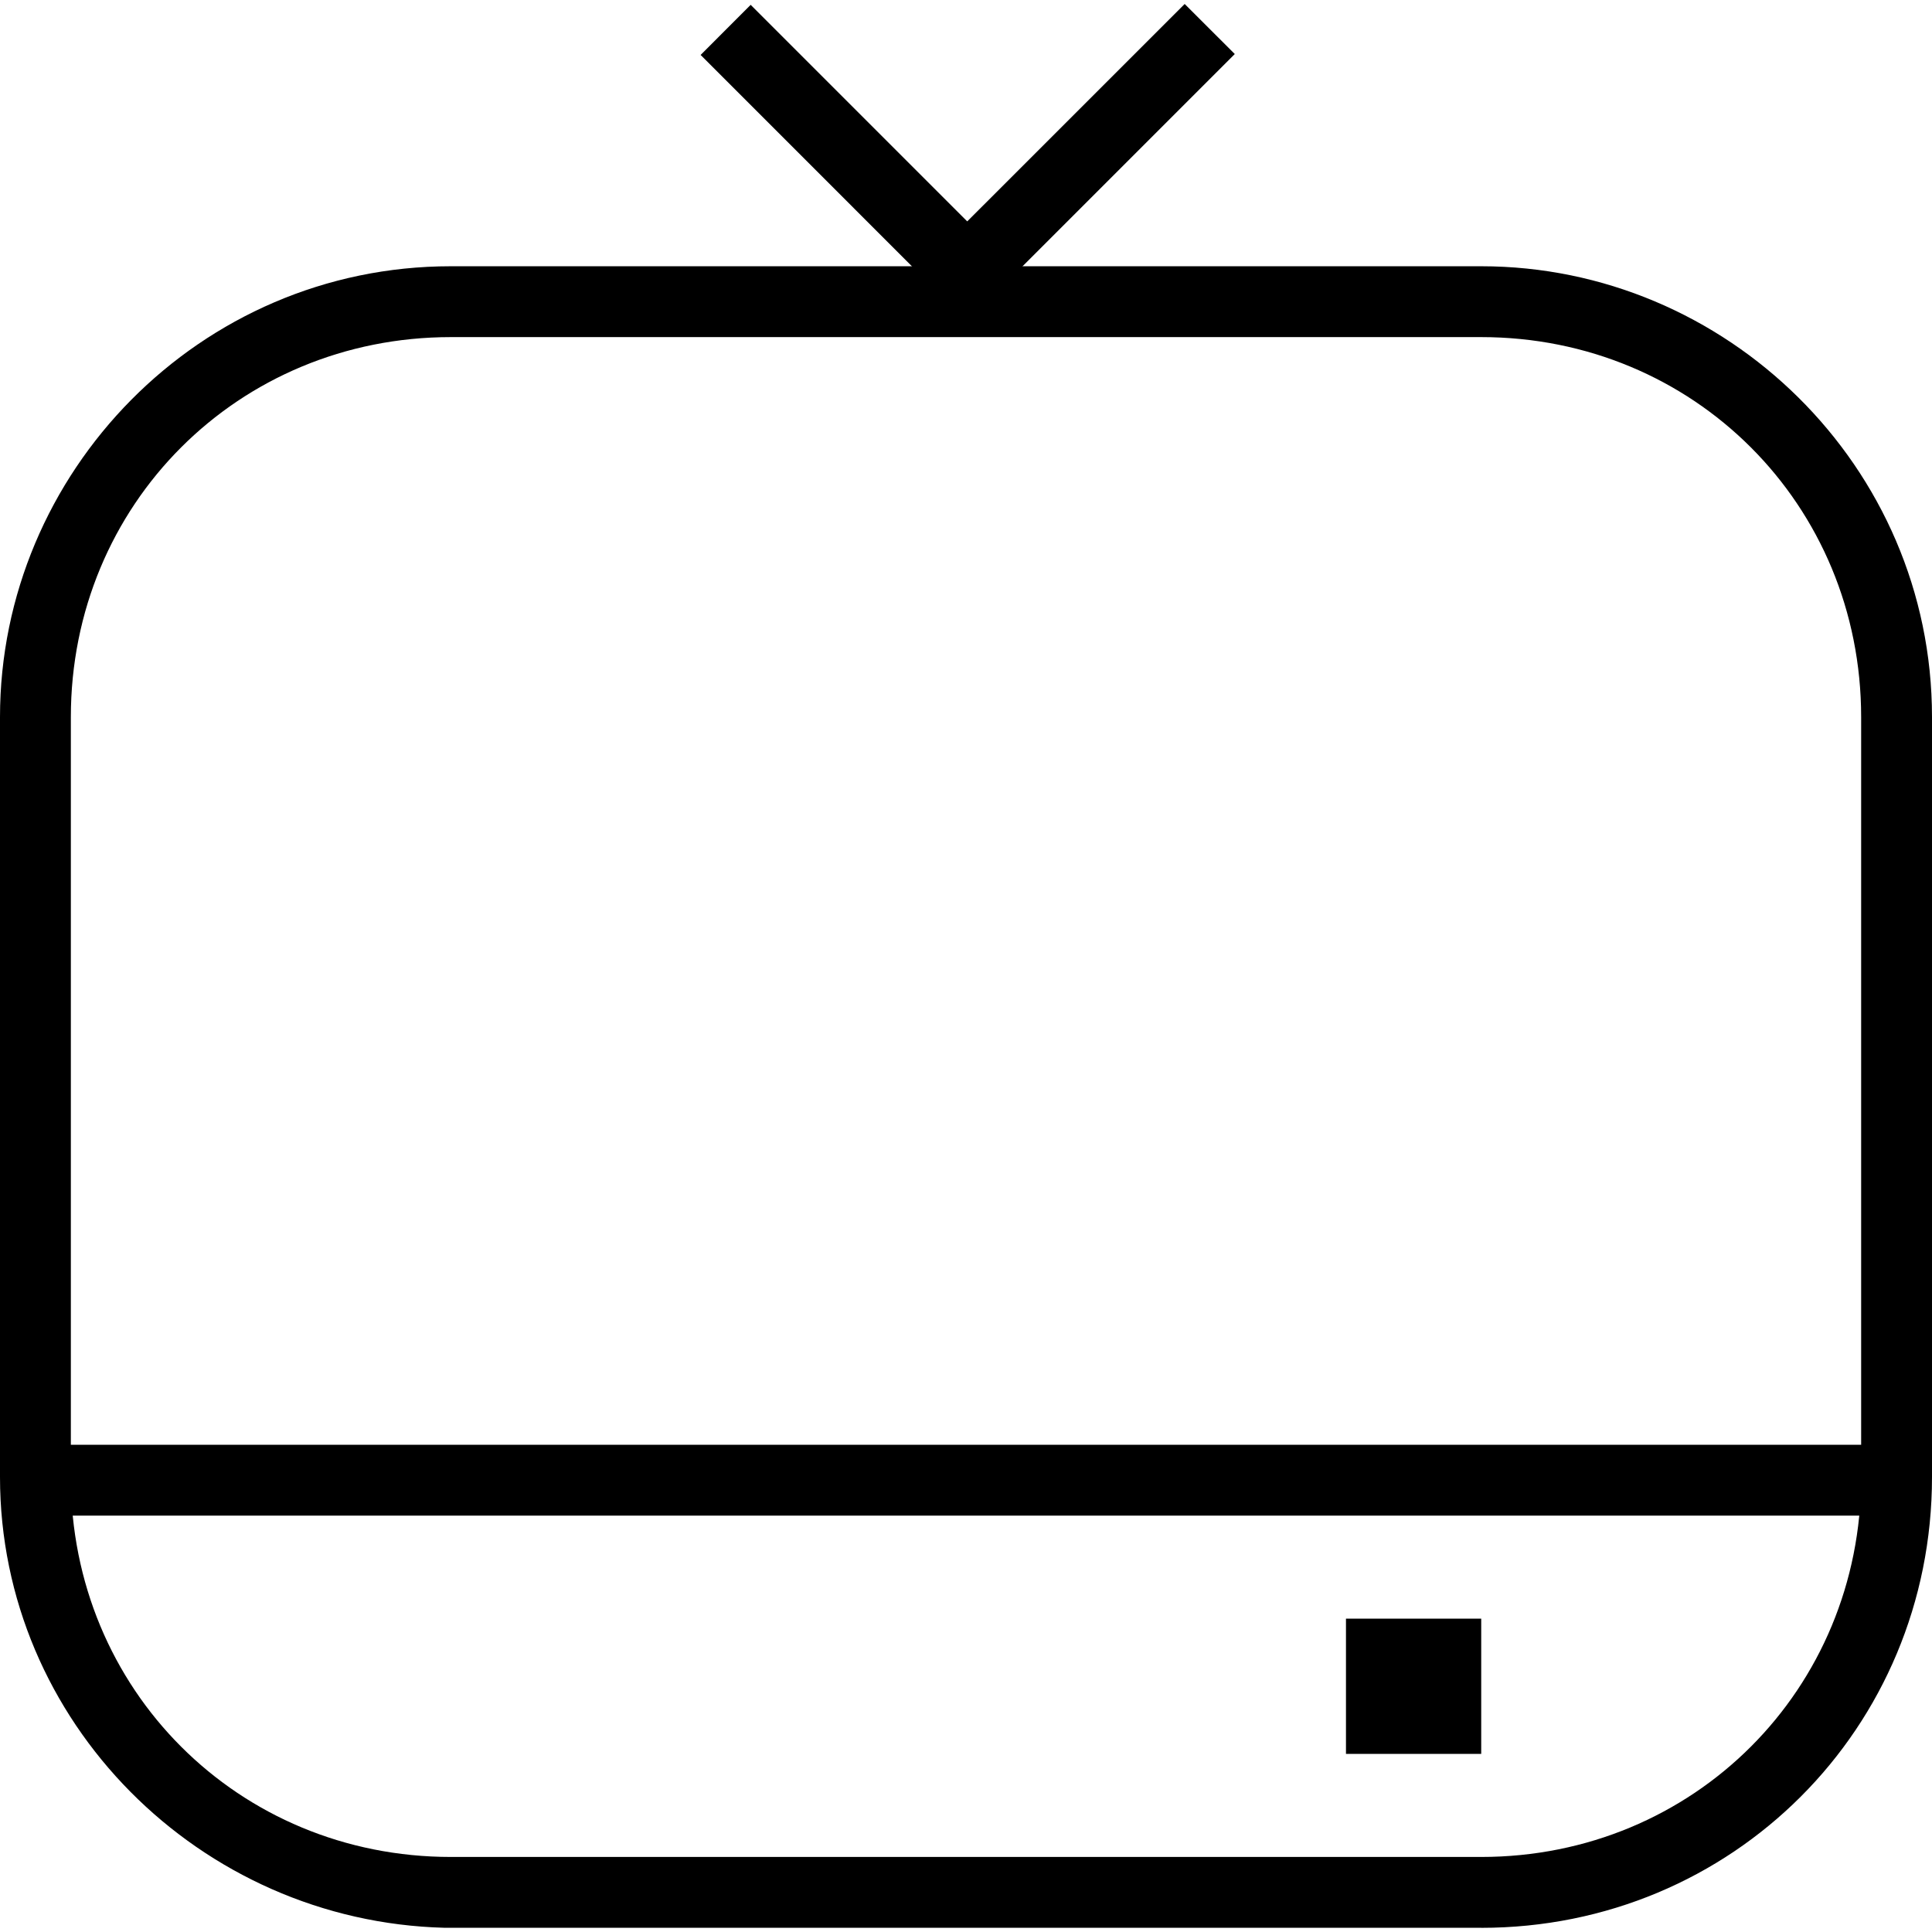
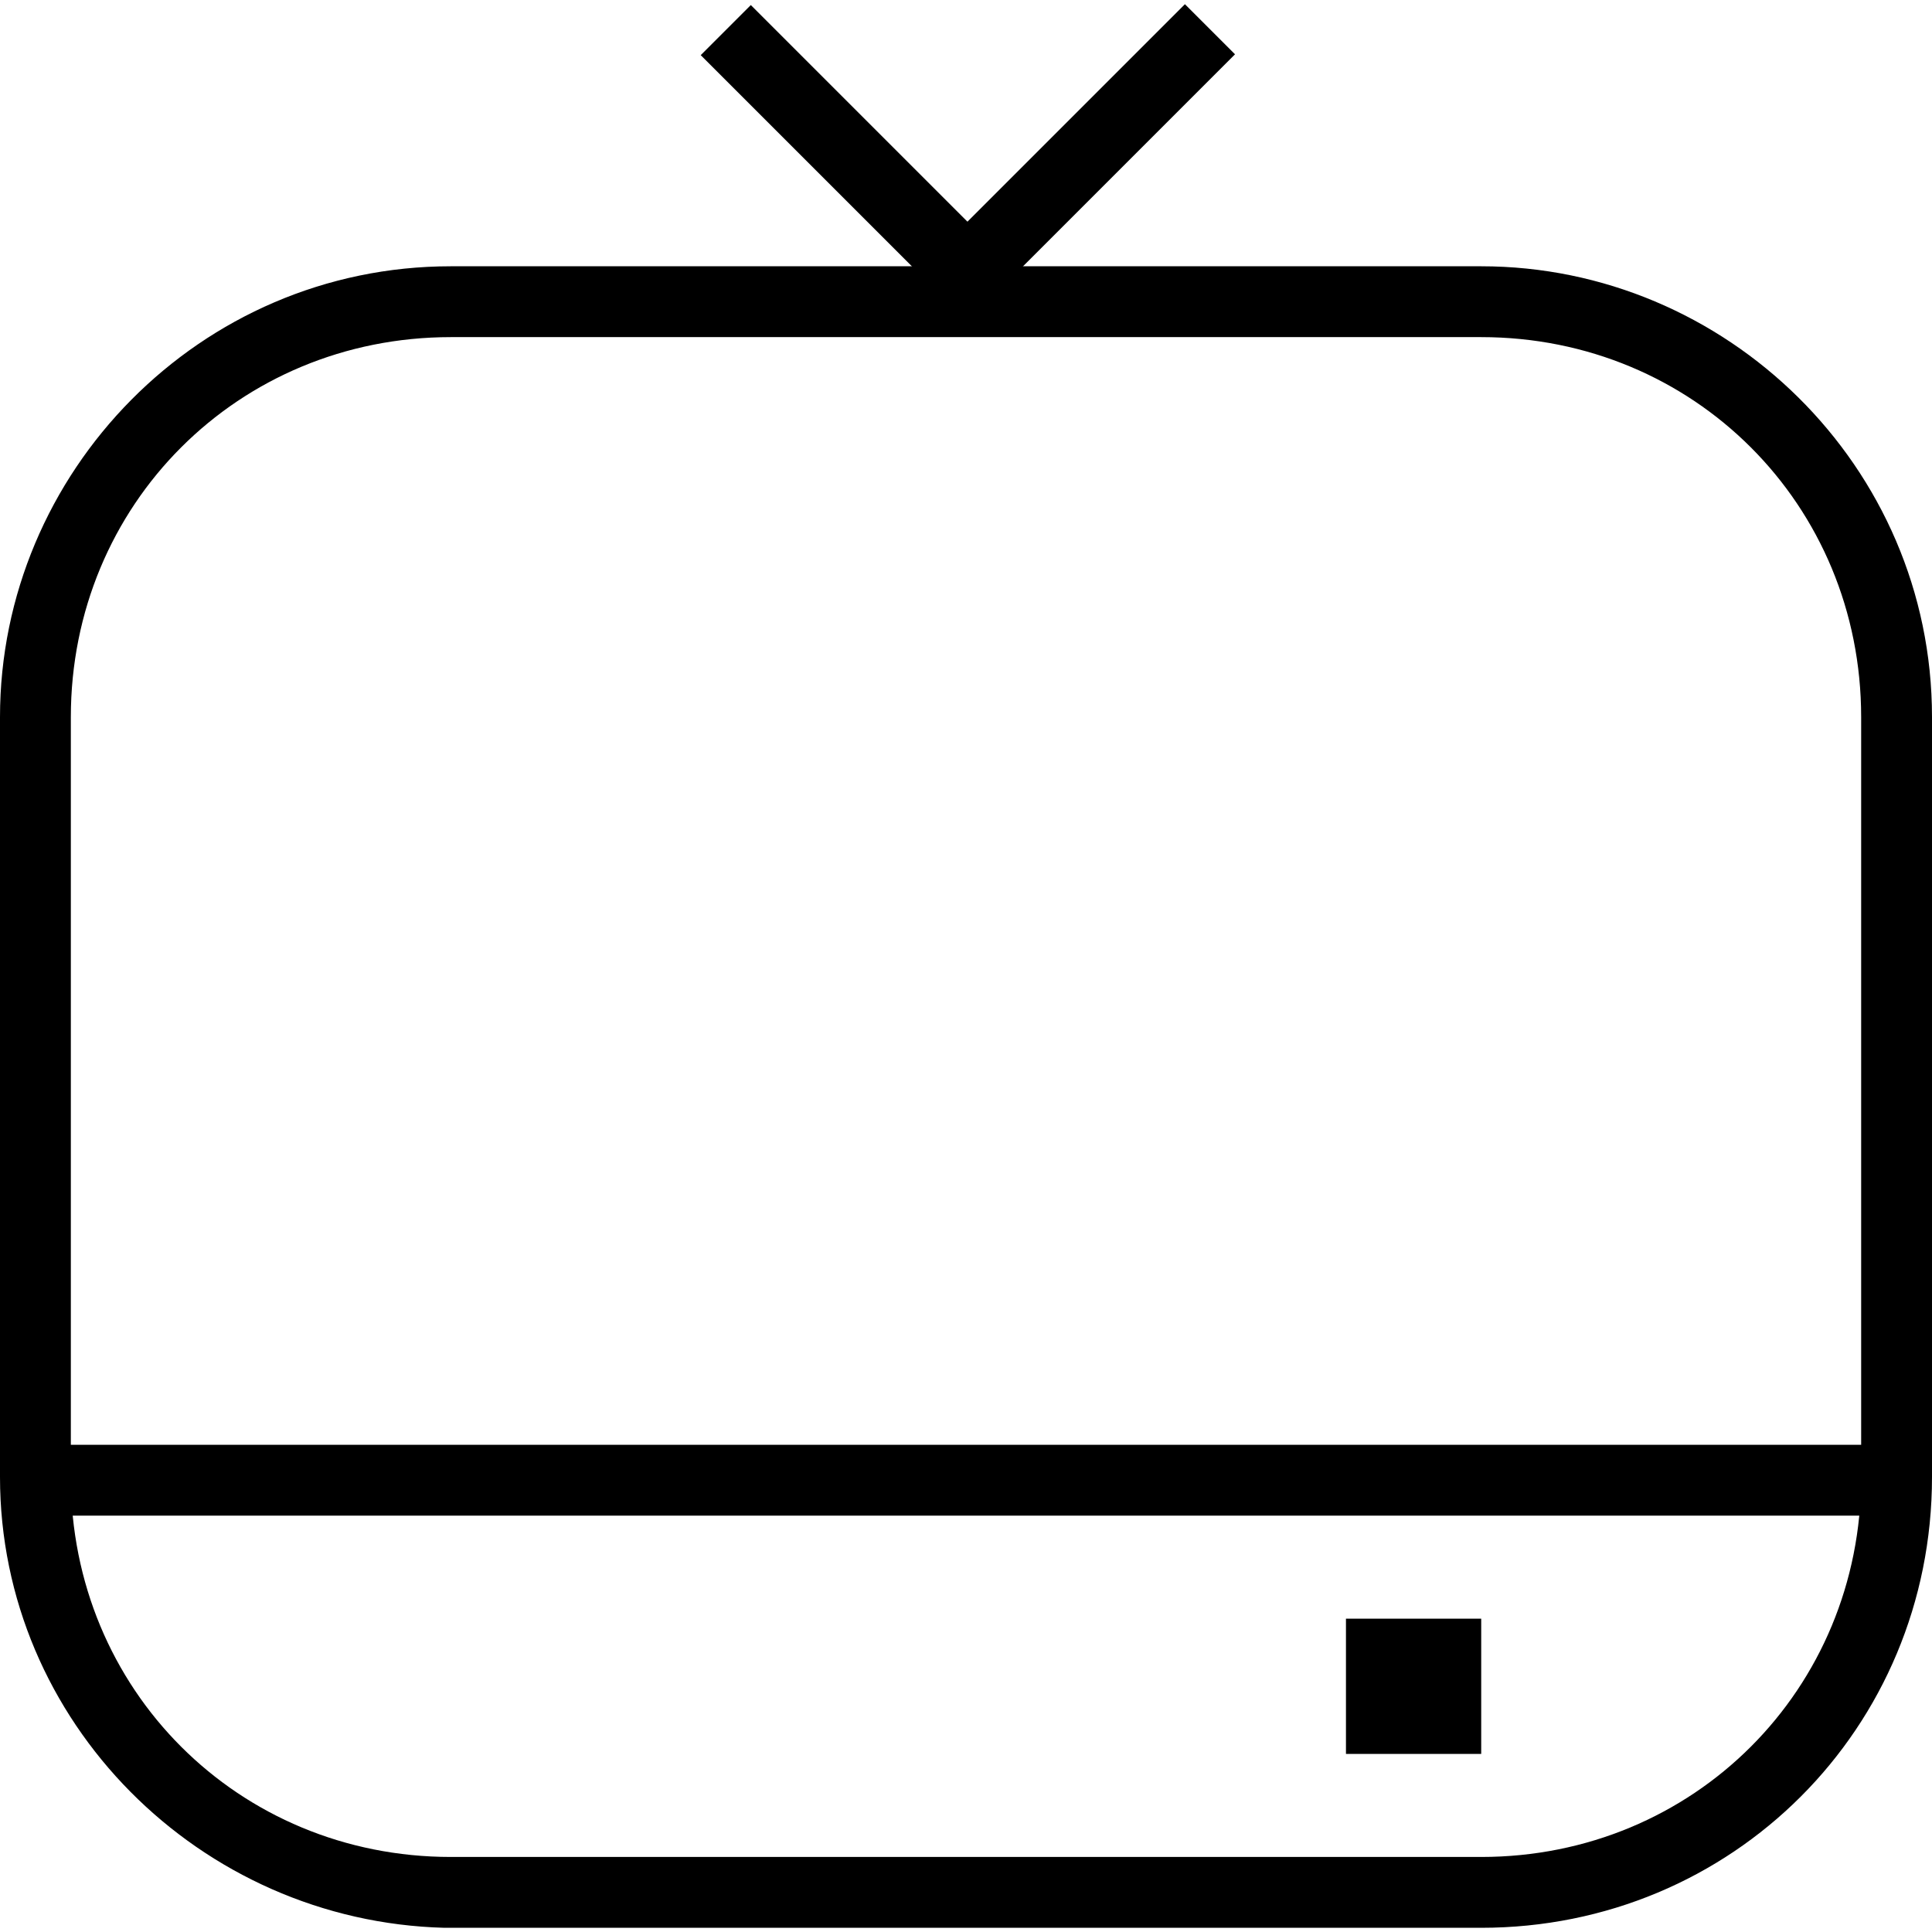
- <svg xmlns="http://www.w3.org/2000/svg" viewBox="0 0 64 64" enable-background="new 0 0 30 30" width="64" height="64">
-   <g>
-     <path d="M49.067 63.86H14.72C6.613 63.648 0 57.035 0 48.928V23.754C0 15.647 6.613 8.82 14.933 8.82h34.134C57.173 8.82 64 15.435 64 23.755v25.173c0 8.32-6.613 14.934-14.933 14.934zm-34.134-2.346h34.134c7.04 0 12.586-5.547 12.586-12.587V23.754c0-7.04-5.546-12.587-12.586-12.587H14.933c-7.04 0-12.586 5.547-12.586 12.587v25.173c0 7.04 5.546 12.587 12.586 12.587z" />
-     <path d="M1.067 47.86h61.866v2.347H1.067z" />
-     <g>
-       <path d="M39.244.132l1.66 1.658-9.2 9.2-1.66-1.66z" />
-       <path d="M24.867.16l9.2 9.2-1.66 1.66-9.198-9.2z" />
+ <svg xmlns="http://www.w3.org/2000/svg" version="1.1" id="Layer_1" x="0px" y="0px" viewBox="0 0 64 64" enable-background="new 0 0 30 30" xml:space="preserve" width="64" height="64">
+   <defs id="defs19" />
+   <g id="g3" transform="matrix(2.133333,0,0,2.133333,5e-7,-0.1391678)" style="fill:#000000">
+     <path d="M 23,30 6.9,30 C 3.1,29.9 0,26.8 0,23 L 0,11.2 c 0,-3.8 3.1,-7 7,-7 l 16,0 c 3.8,0 7,3.1 7,7 L 30,23 c 0,3.9 -3.1,7 -7,7 z m -16,-1.1 16,0 c 3.3,0 5.9,-2.6 5.9,-5.9 l 0,-11.8 C 28.9,7.9 26.3,5.3 23,5.3 l -16,0 c -3.3,0 -5.9,2.6 -5.9,5.9 l 0,11.8 c 0,3.3 2.6,5.9 5.9,5.9 z" id="path5" style="fill:#000000" />
+     <rect x="0.5" y="22.5" width="29" height="1.1" id="rect7" style="fill:#000000" />
+     <g id="g9" style="fill:#000000">
+       <rect x="16.1" y="-0.4" transform="matrix(0.7071,0.7071,-0.7071,0.7071,6.7324,-10.971)" width="1.1" height="6.1" id="rect11" style="fill:#000000" />
+       <rect x="10.4" y="2.1" transform="matrix(0.7071,0.7071,-0.7071,0.7071,5.7897,-8.695)" width="6.1" height="1.1" id="rect13" style="fill:#000000" />
    </g>
-     <path d="M44.587 53.62h4.48v4.48h-4.48z" />
+     <rect x="20.9" y="25.2" width="2.1" height="2.1" id="rect15" style="fill:#000000" />
  </g>
</svg>
